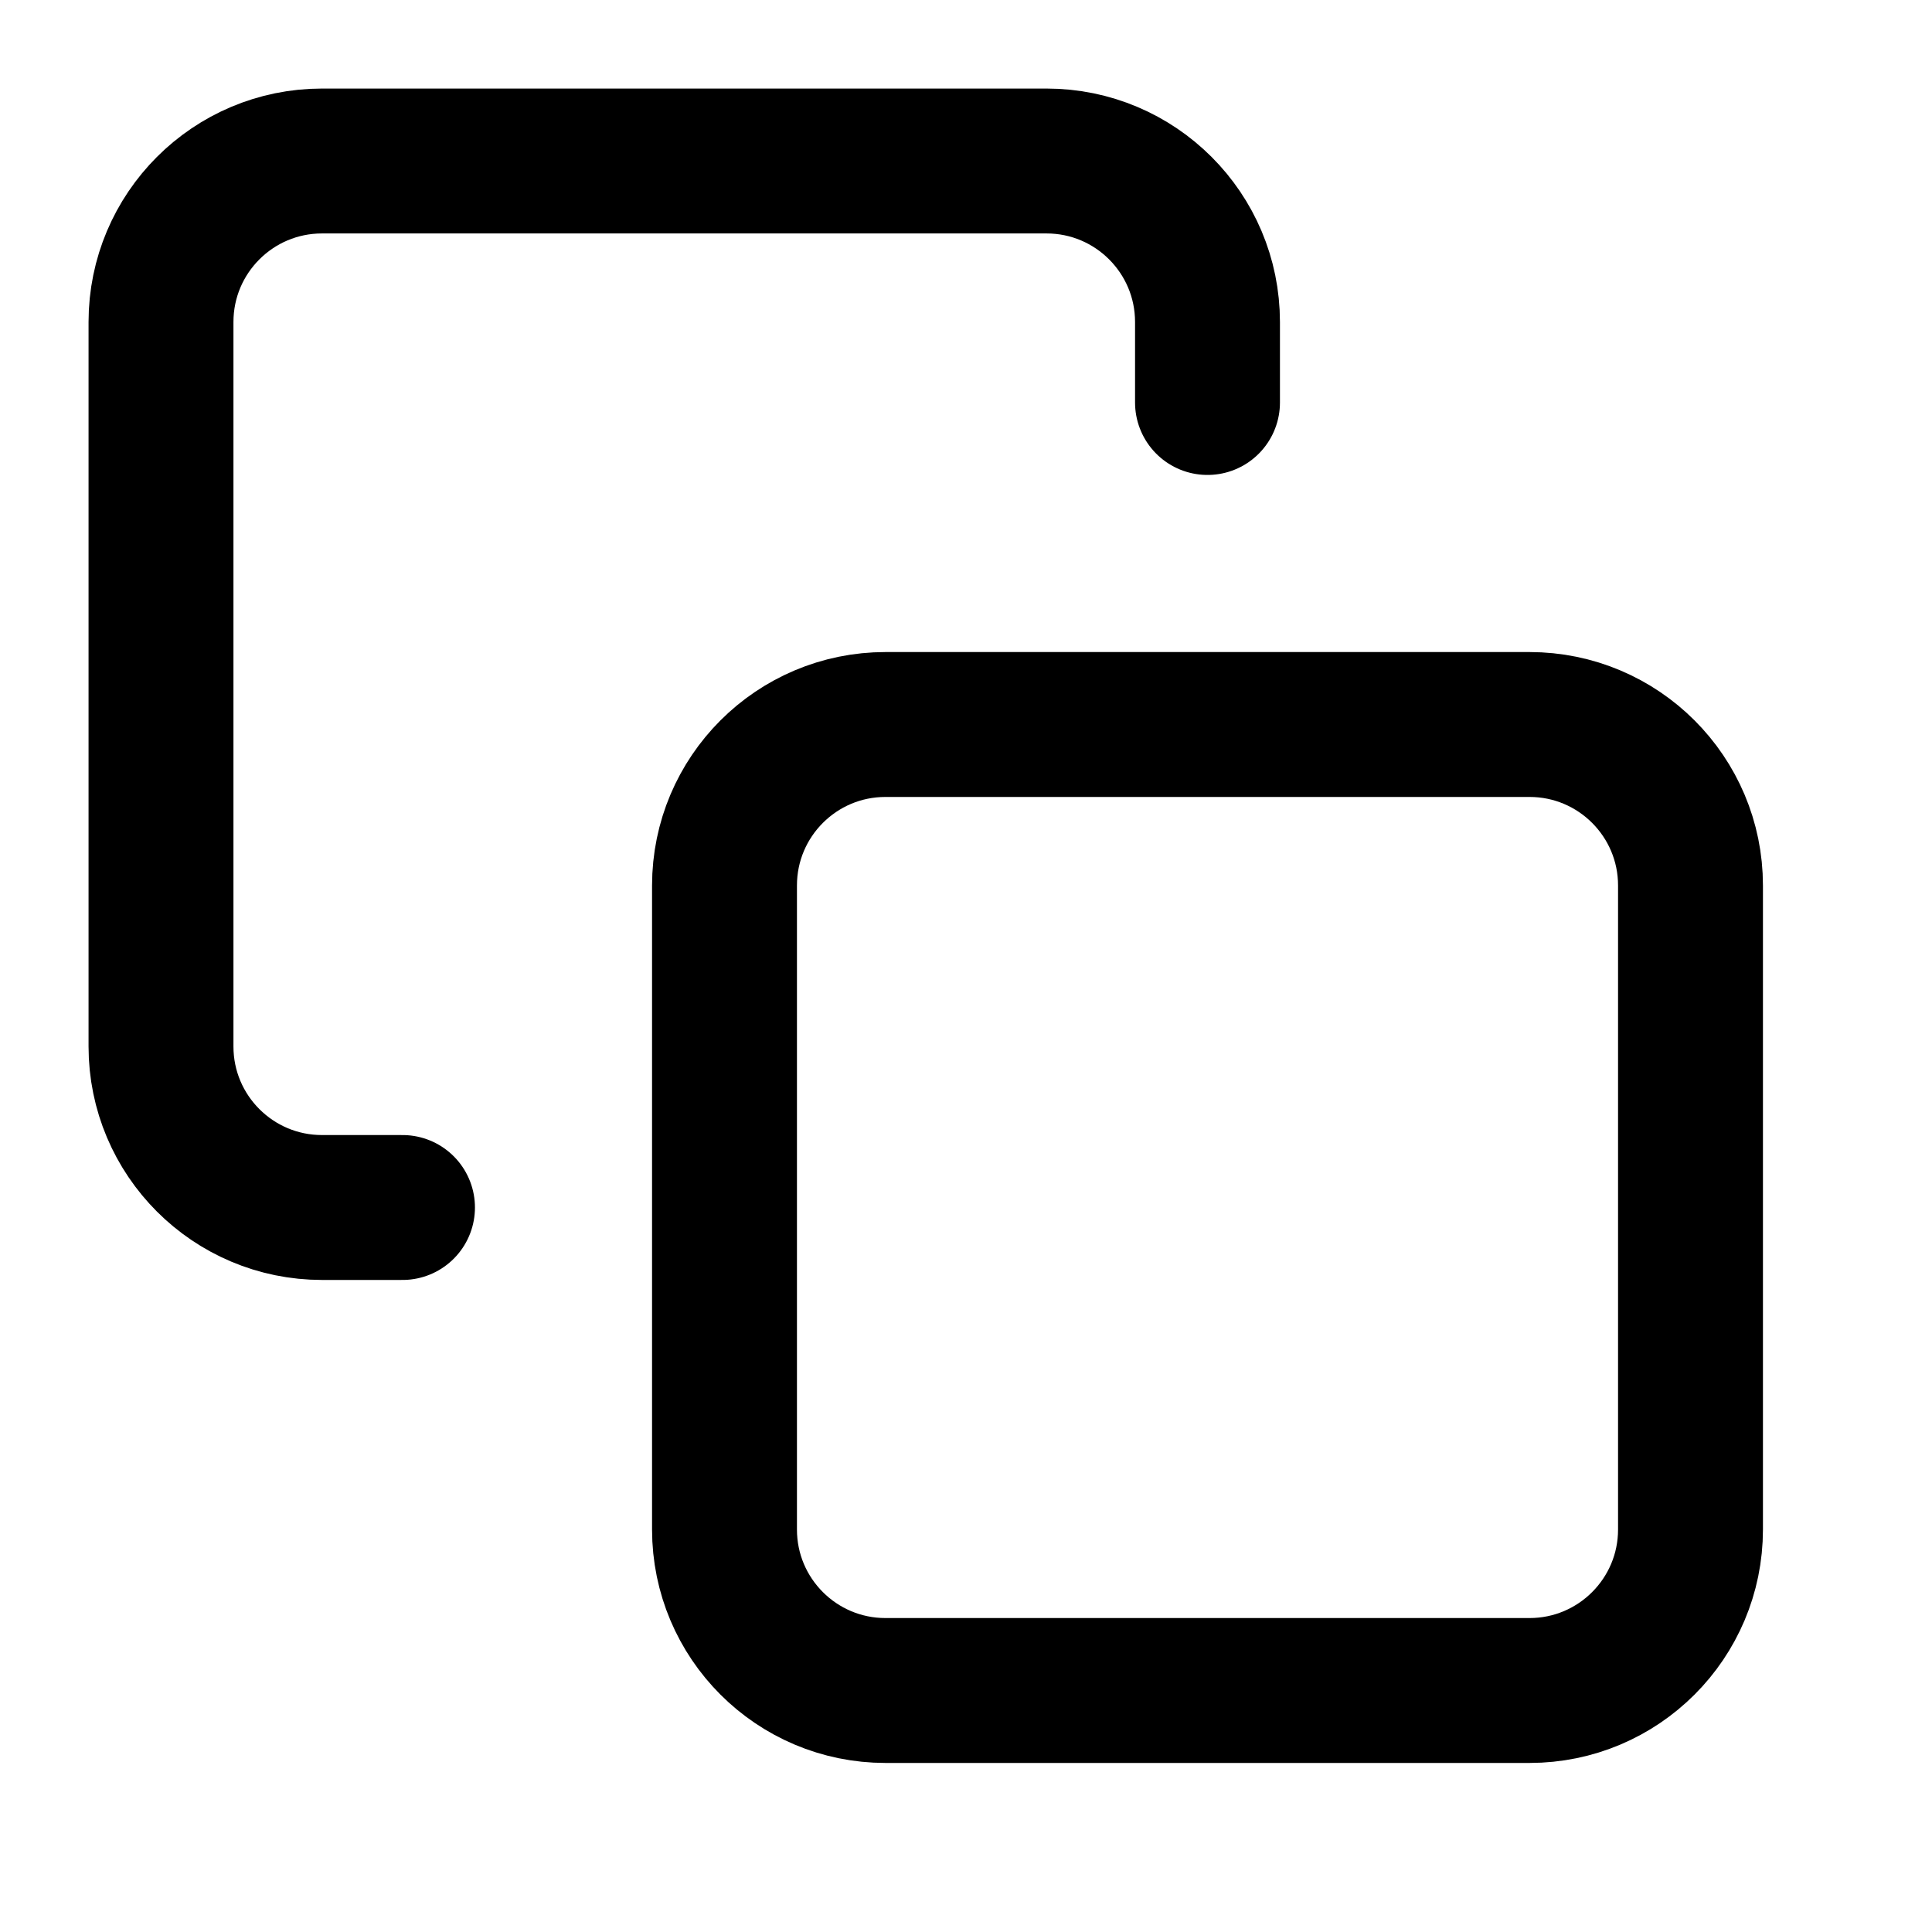
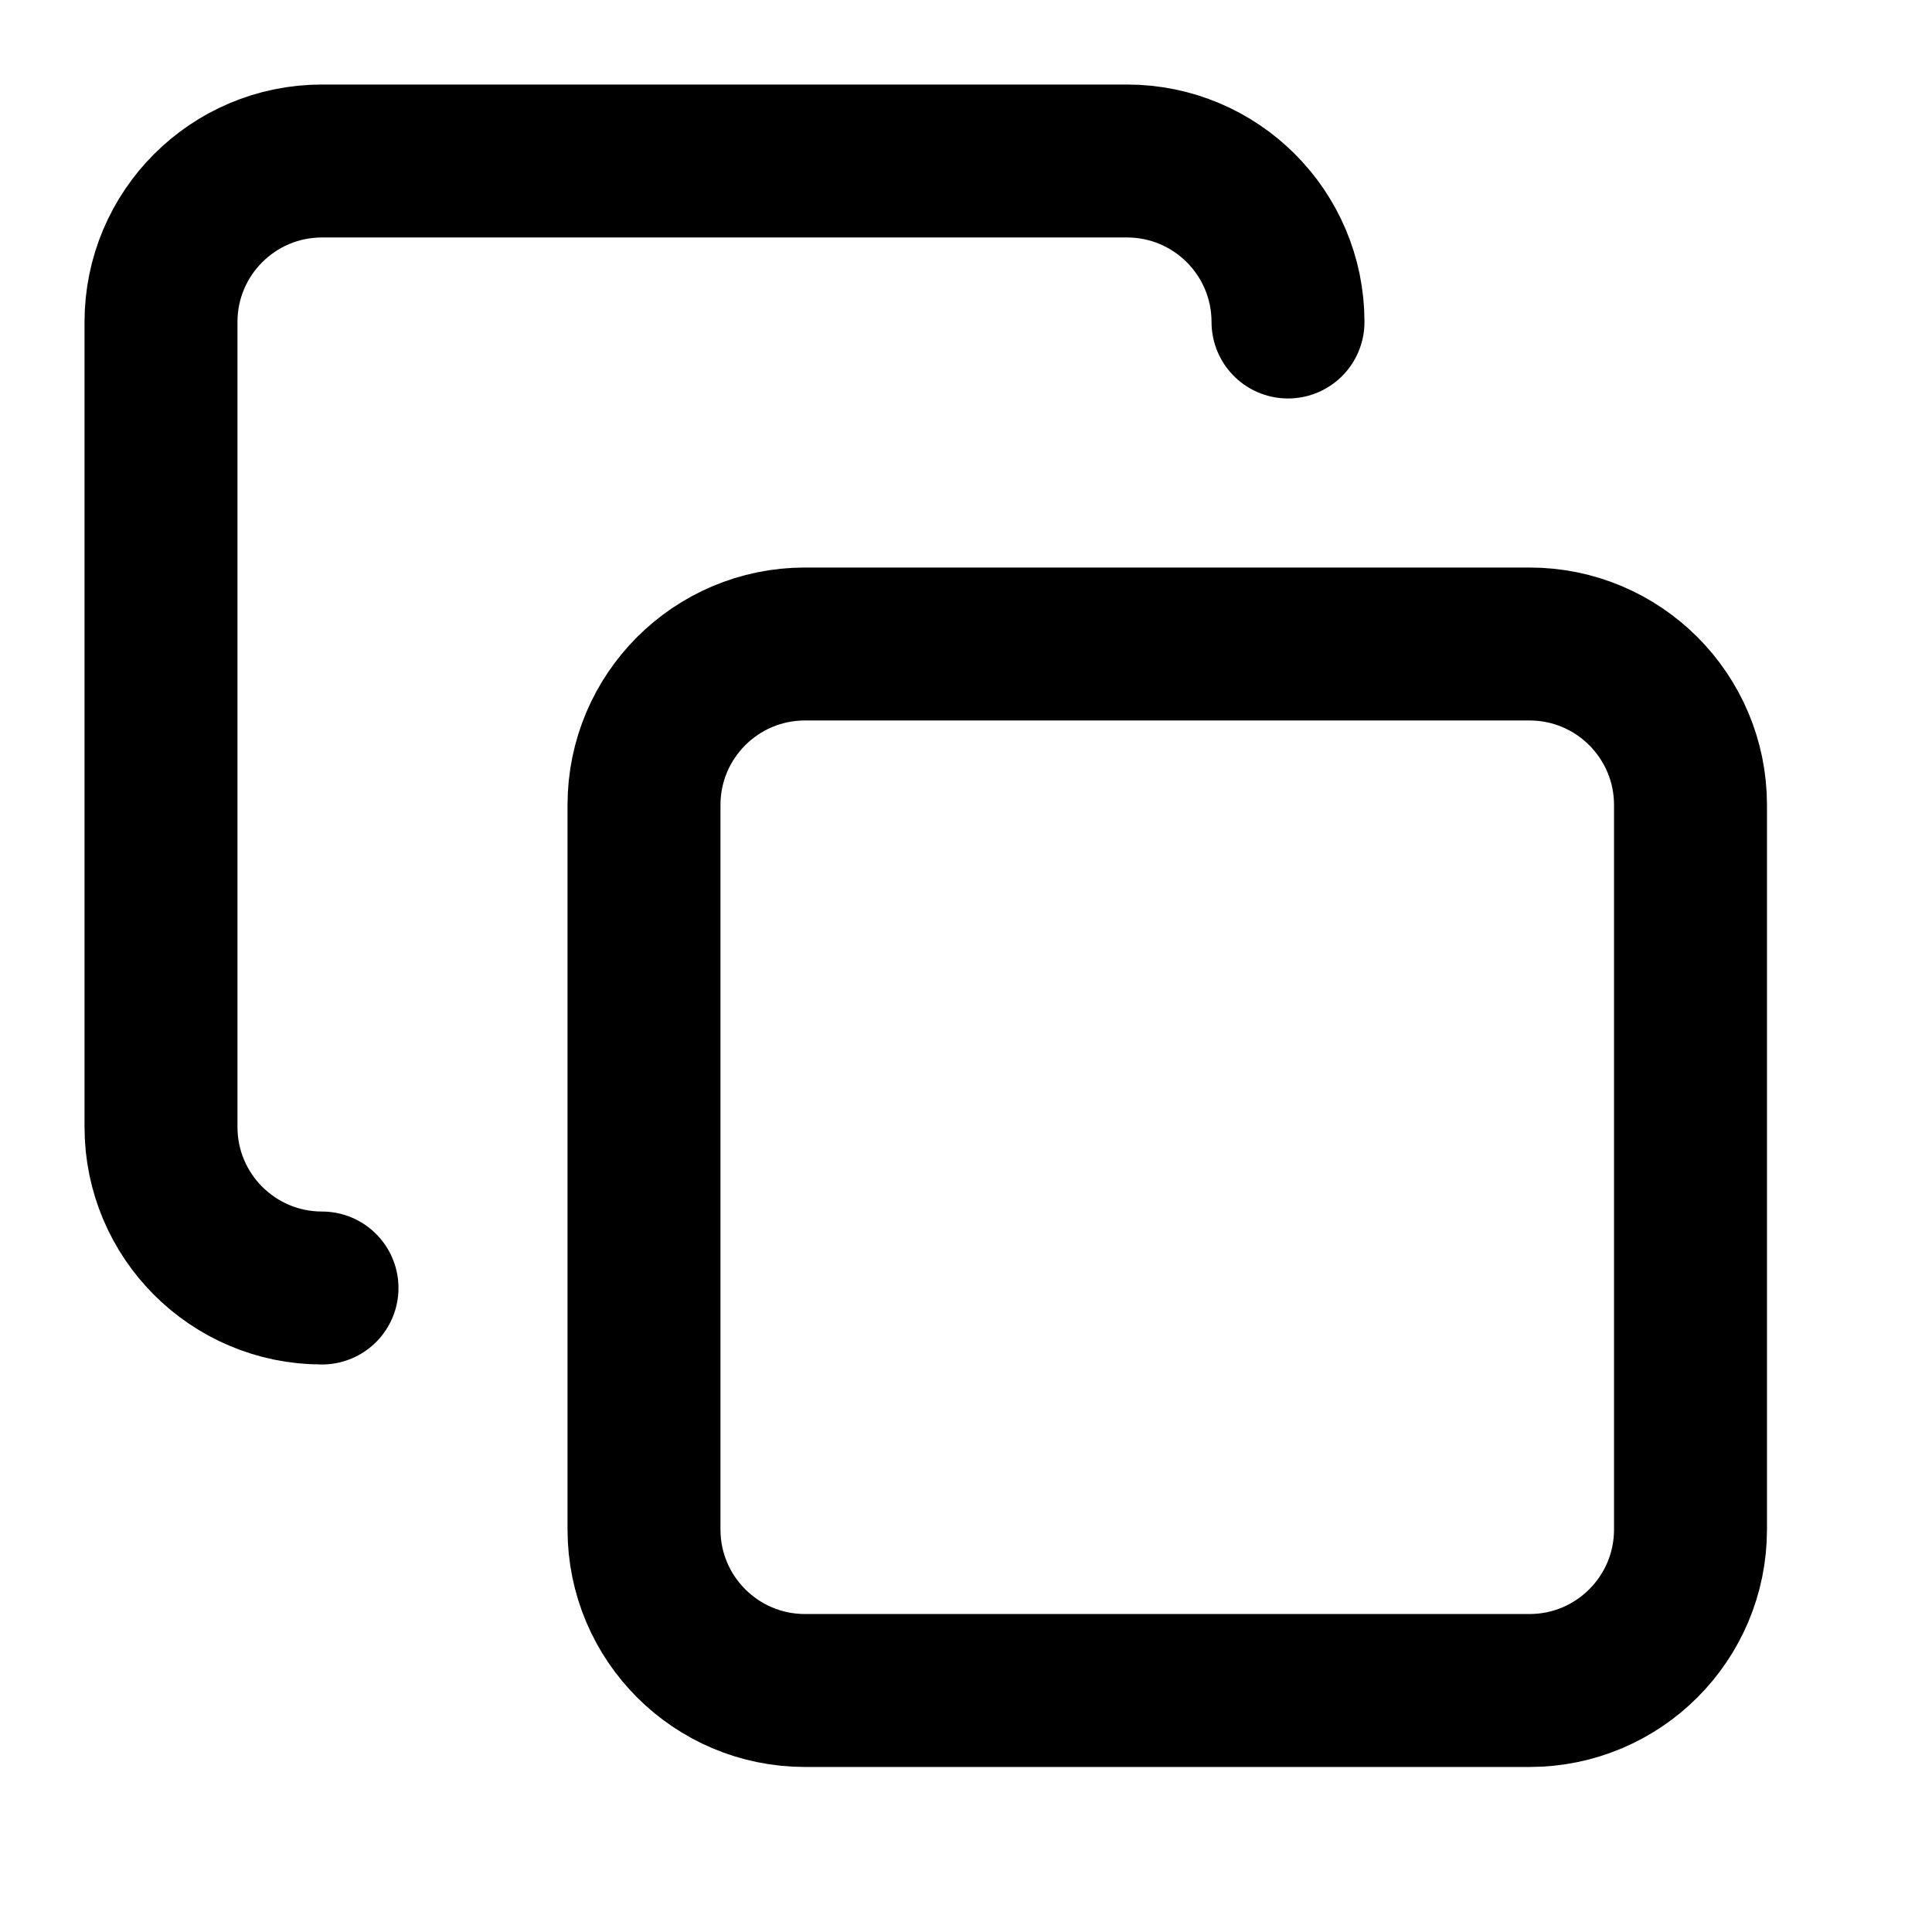
- <svg xmlns="http://www.w3.org/2000/svg" viewBox="0 0 24 24" fill="none" stroke="currentColor" stroke-width="1.8" stroke-linecap="round" stroke-linejoin="round">
-   <rect x="9" y="9" width="12" height="12" rx="2" />
-   <path d="M5 15H4a2 2 0 0 1-2-2V4a2 2 0 0 1 2-2h9a2 2 0 0 1 2 2v1" />
+ <svg xmlns="http://www.w3.org/2000/svg" viewBox="0 0 24 24" fill="none" stroke="currentColor" stroke-width="1.9" stroke-linecap="round" stroke-linejoin="round">
+   <rect x="8" y="8" width="13" height="13" rx="2" />
+   <path d="M4 16a2 2 0 0 1-2-2V4a2 2 0 0 1 2-2h10a2 2 0 0 1 2 2" />
</svg>
